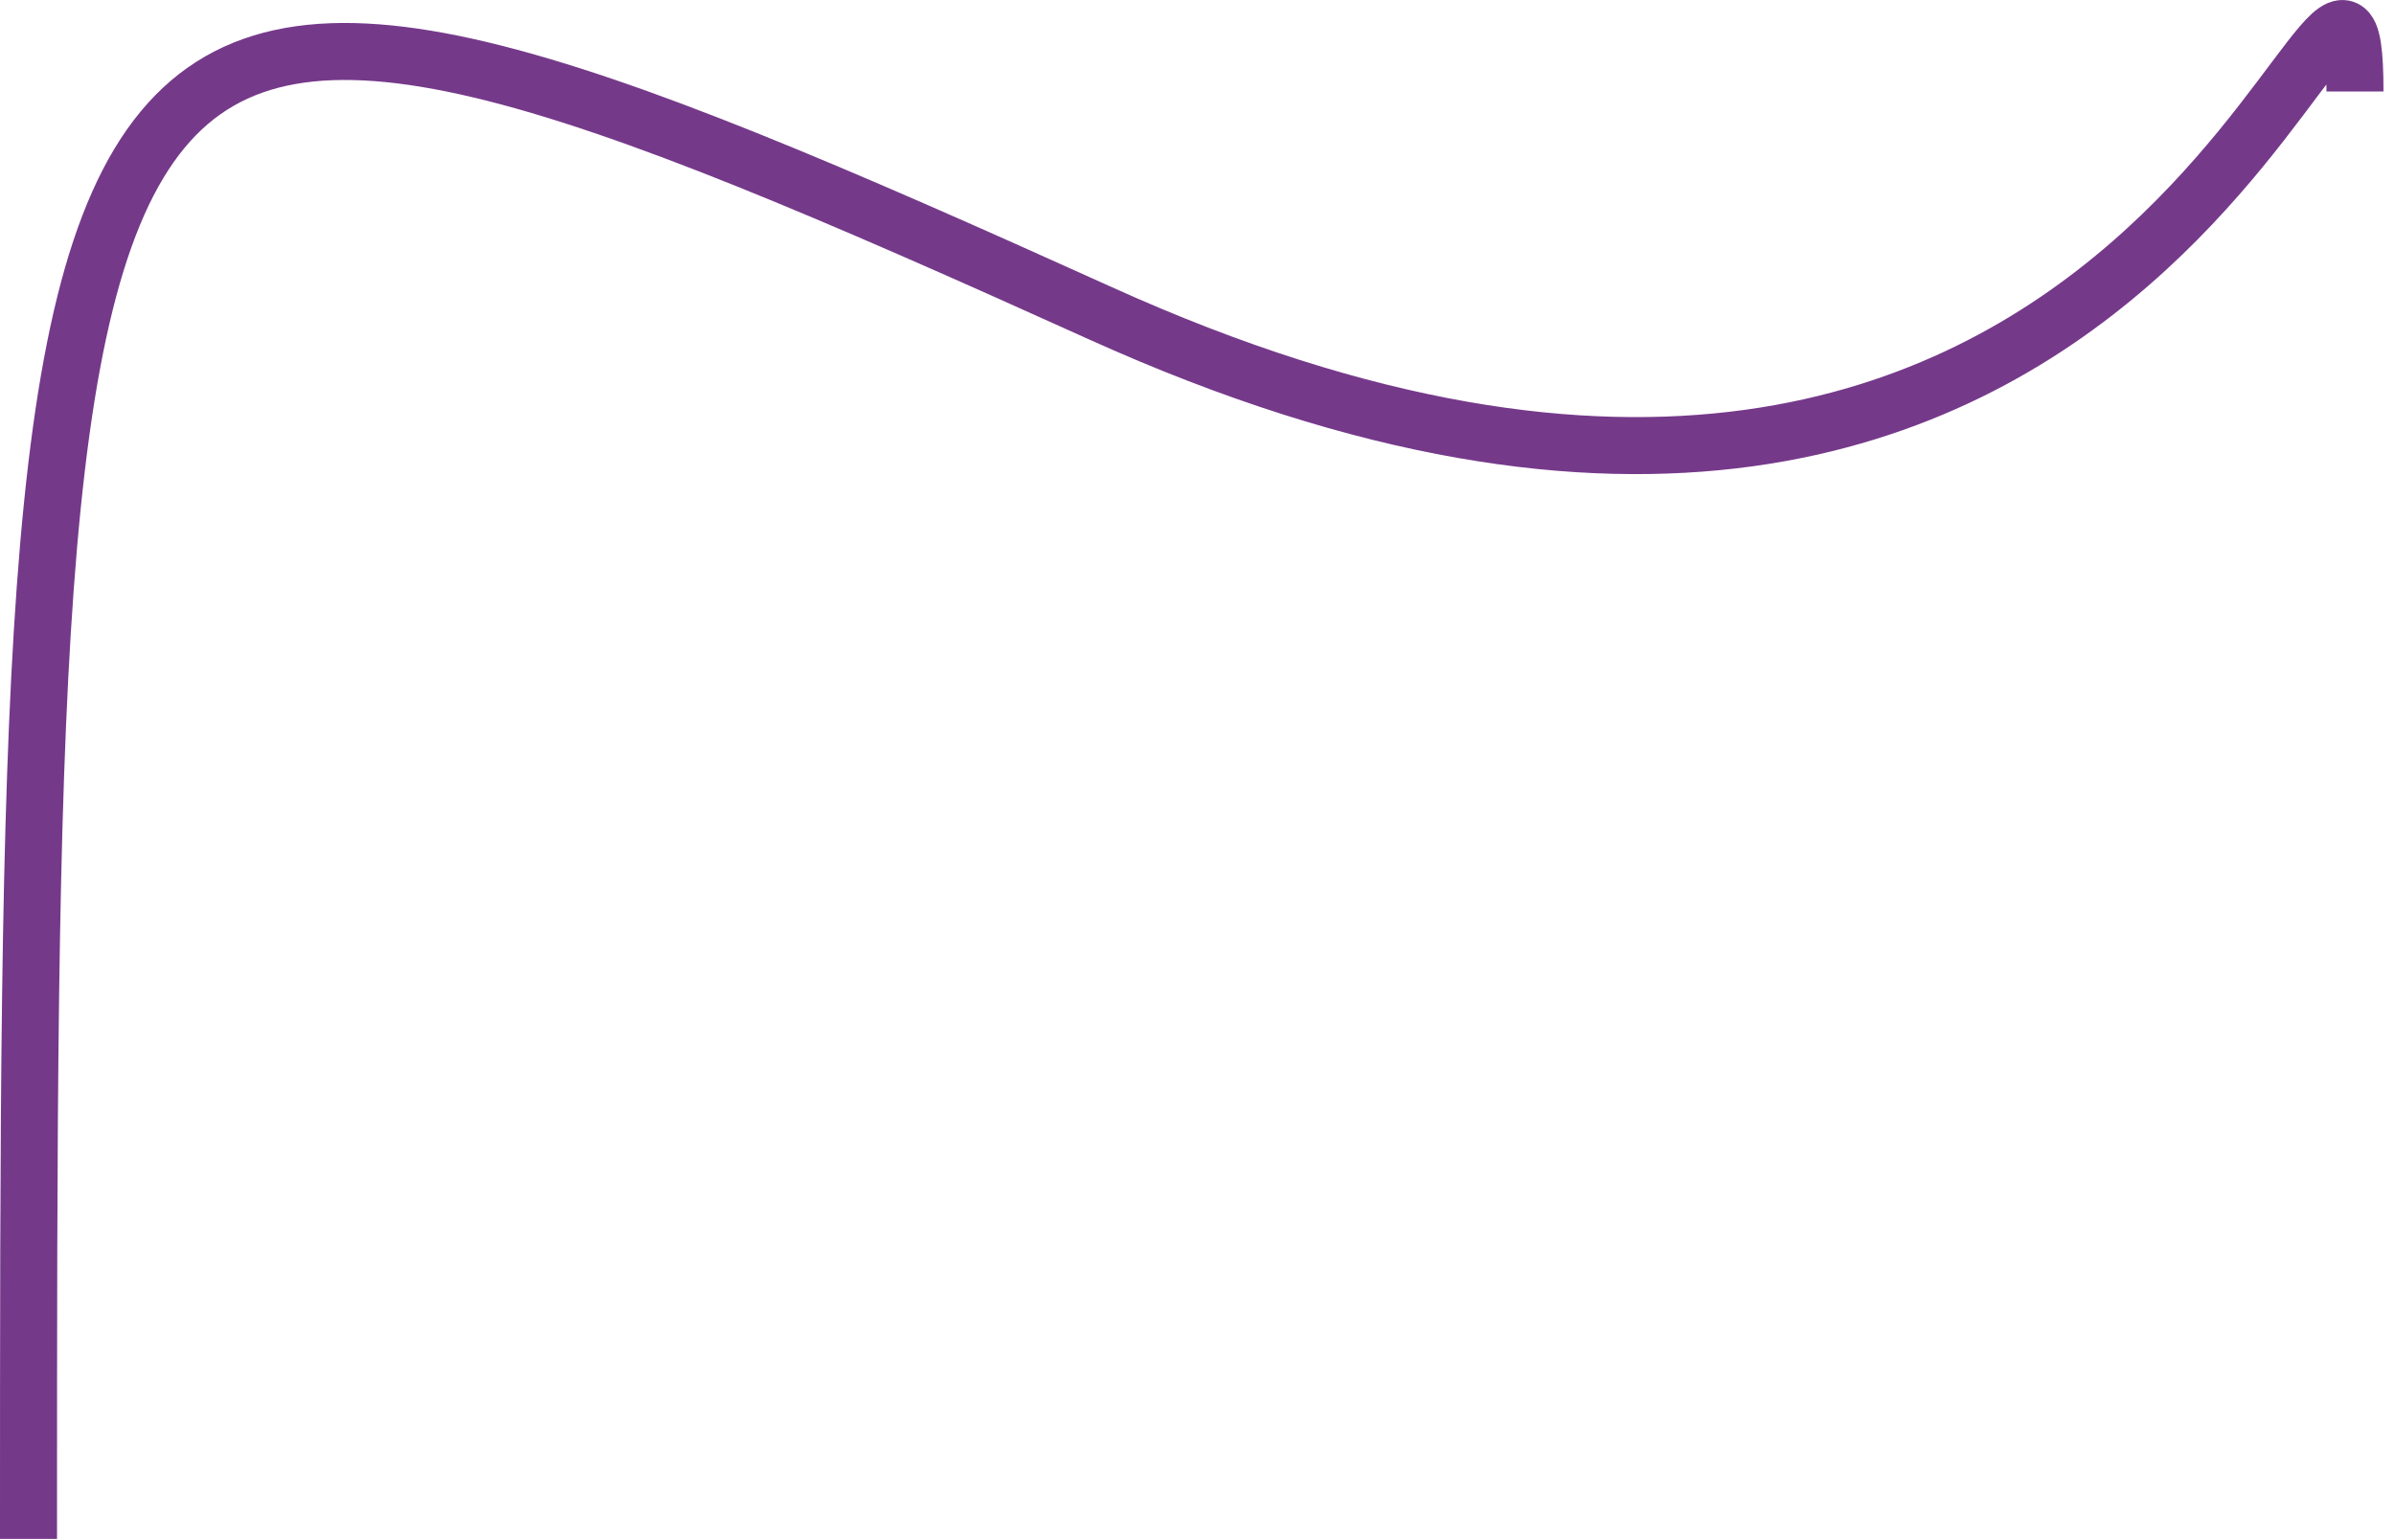
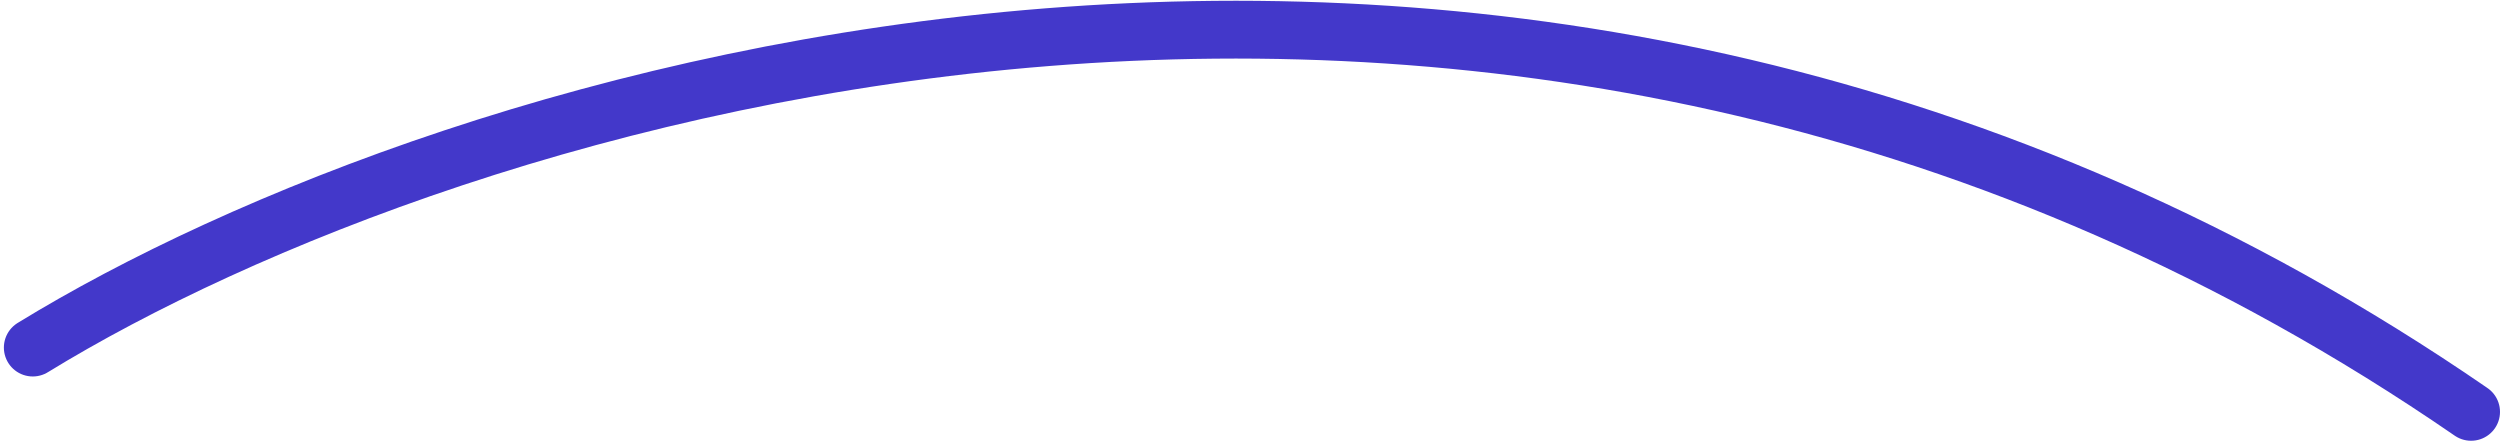
- <svg xmlns="http://www.w3.org/2000/svg" width="84" height="54" viewBox="0 0 84 54" fill="none">
-   <path d="M1 53.991C1 -3.509 1 -6.009 38.596 10.991C76.192 27.991 82.596 -8.009 82.596 3.211" stroke="#75398A" stroke-width="2" />
+ <svg xmlns="http://www.w3.org/2000/svg" width="173" height="31" viewBox="0 0 173 31" fill="none">
+   <path d="M2.268 24.052C30.872 6.507 104.664 -17.166 171 28.5" stroke="#4338CA" stroke-width="4" stroke-linecap="round" stroke-linejoin="round" />
</svg>
